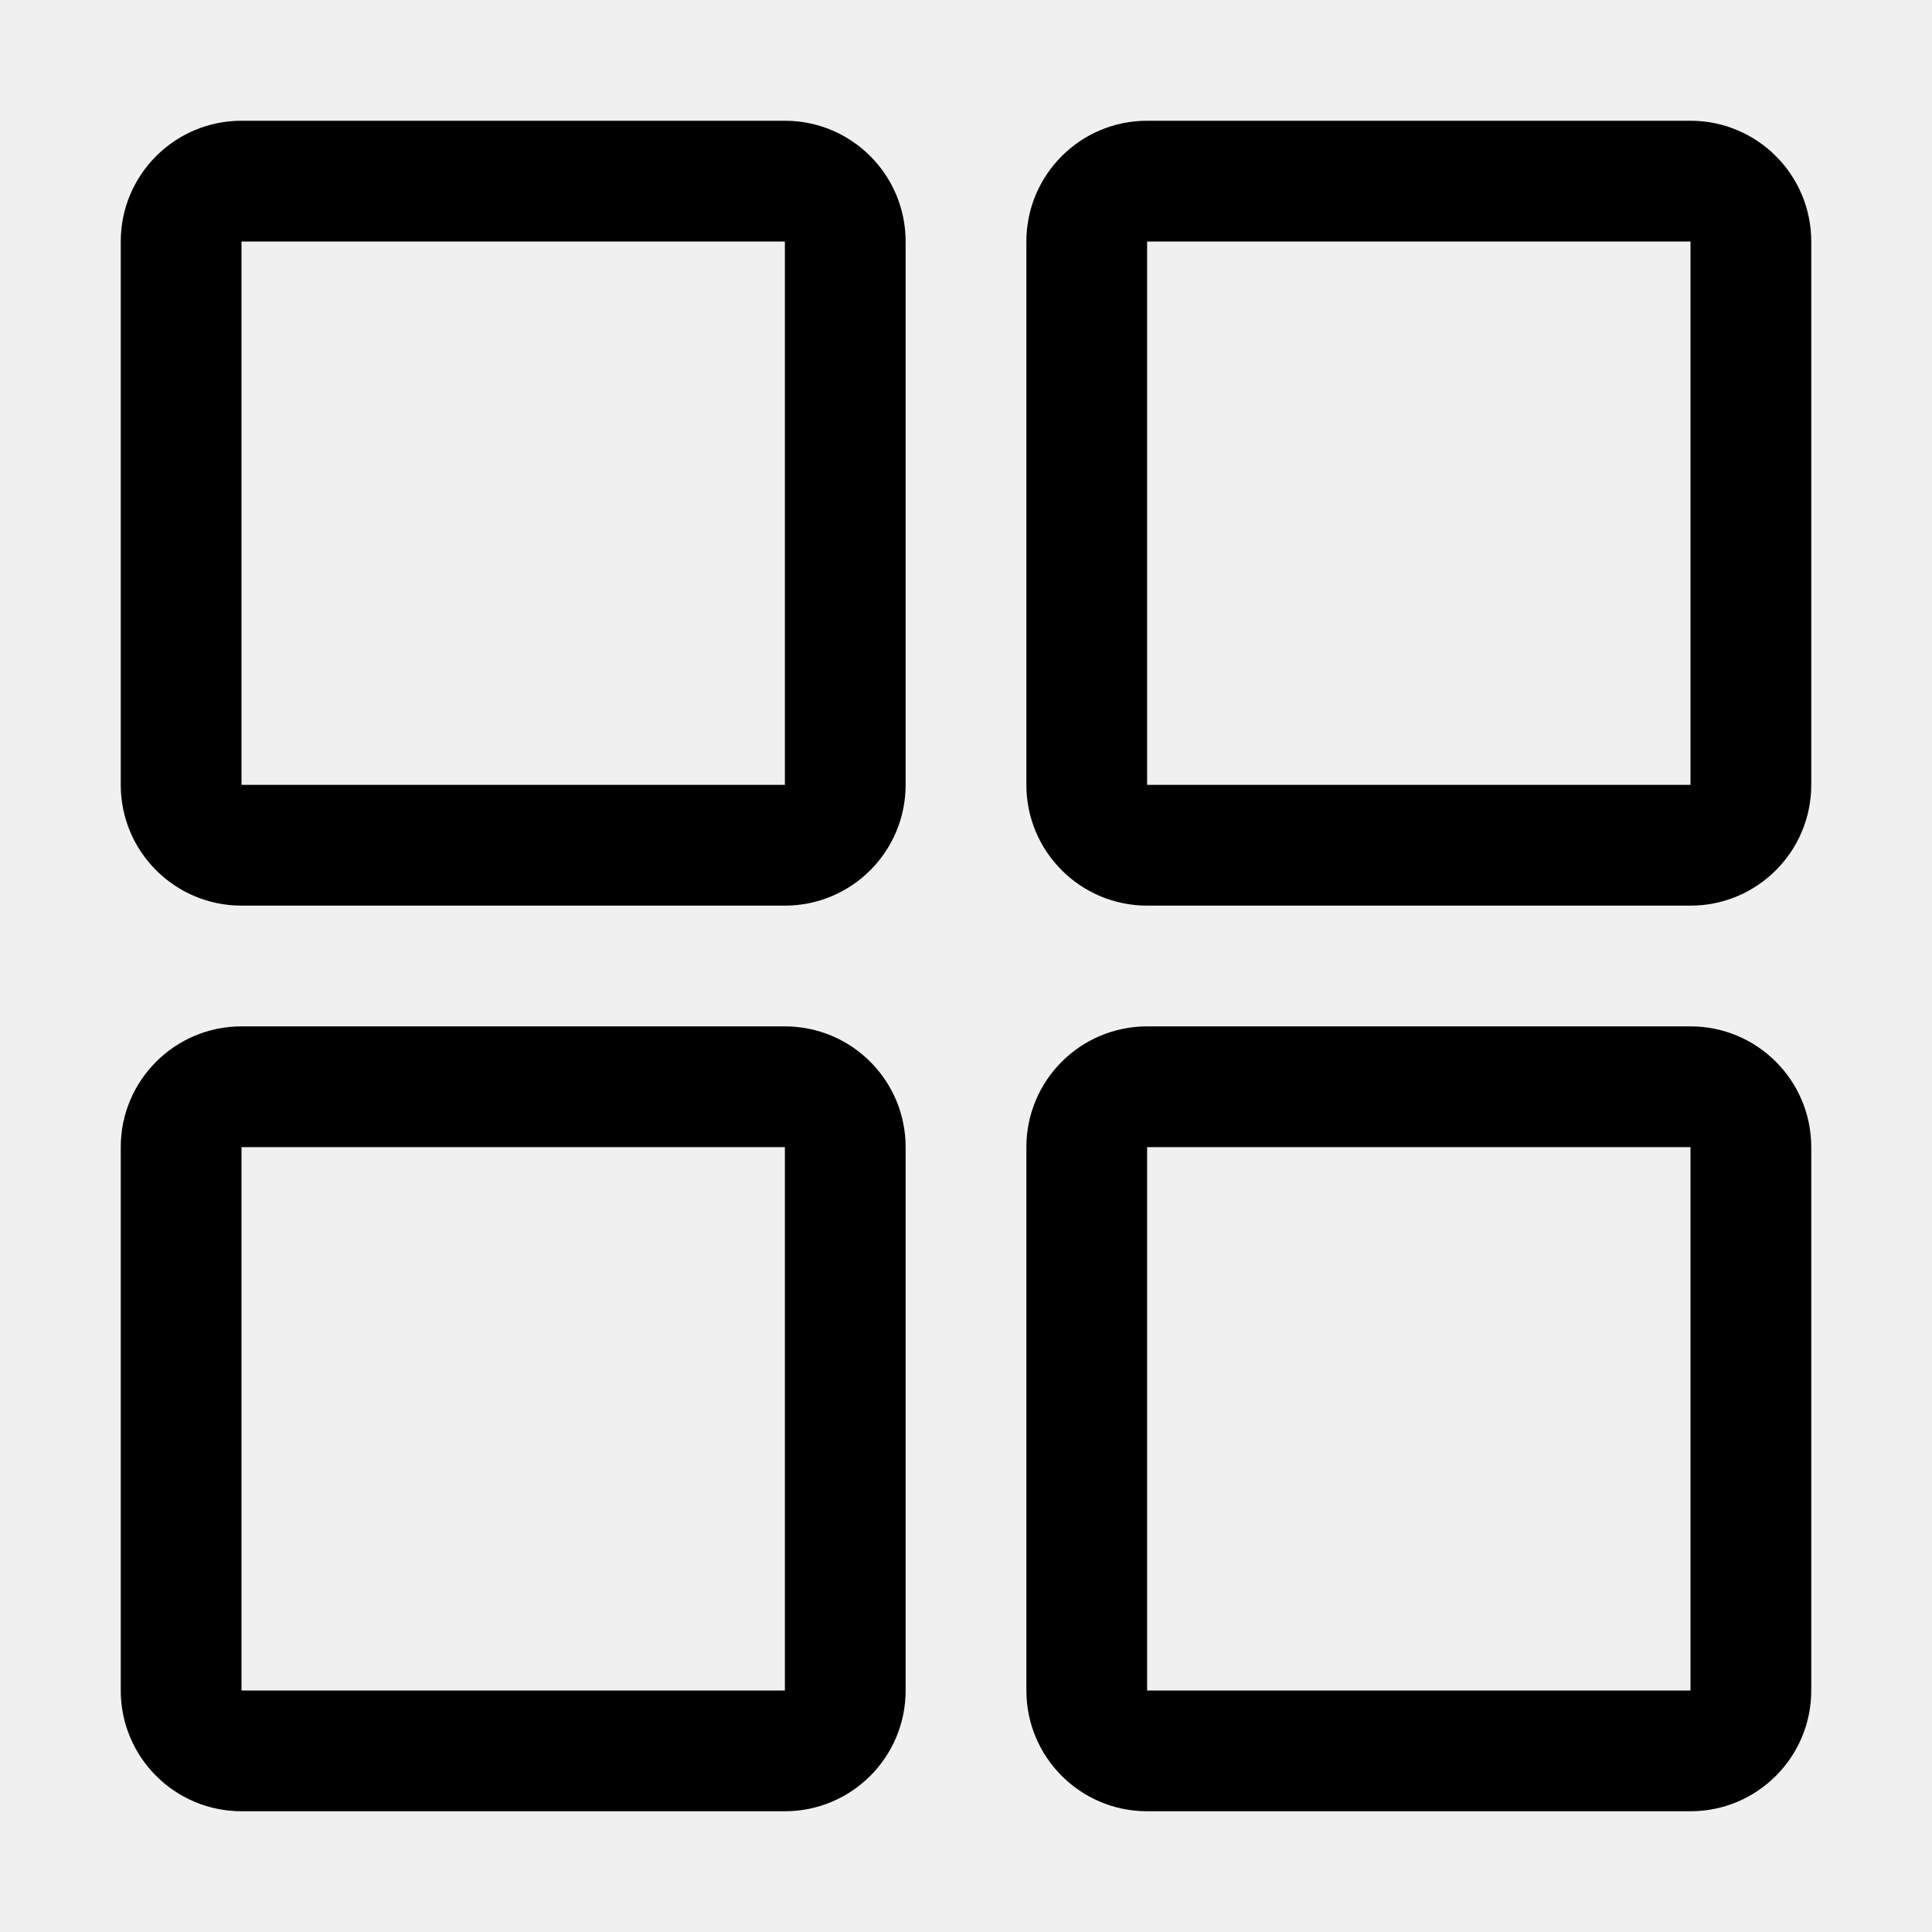
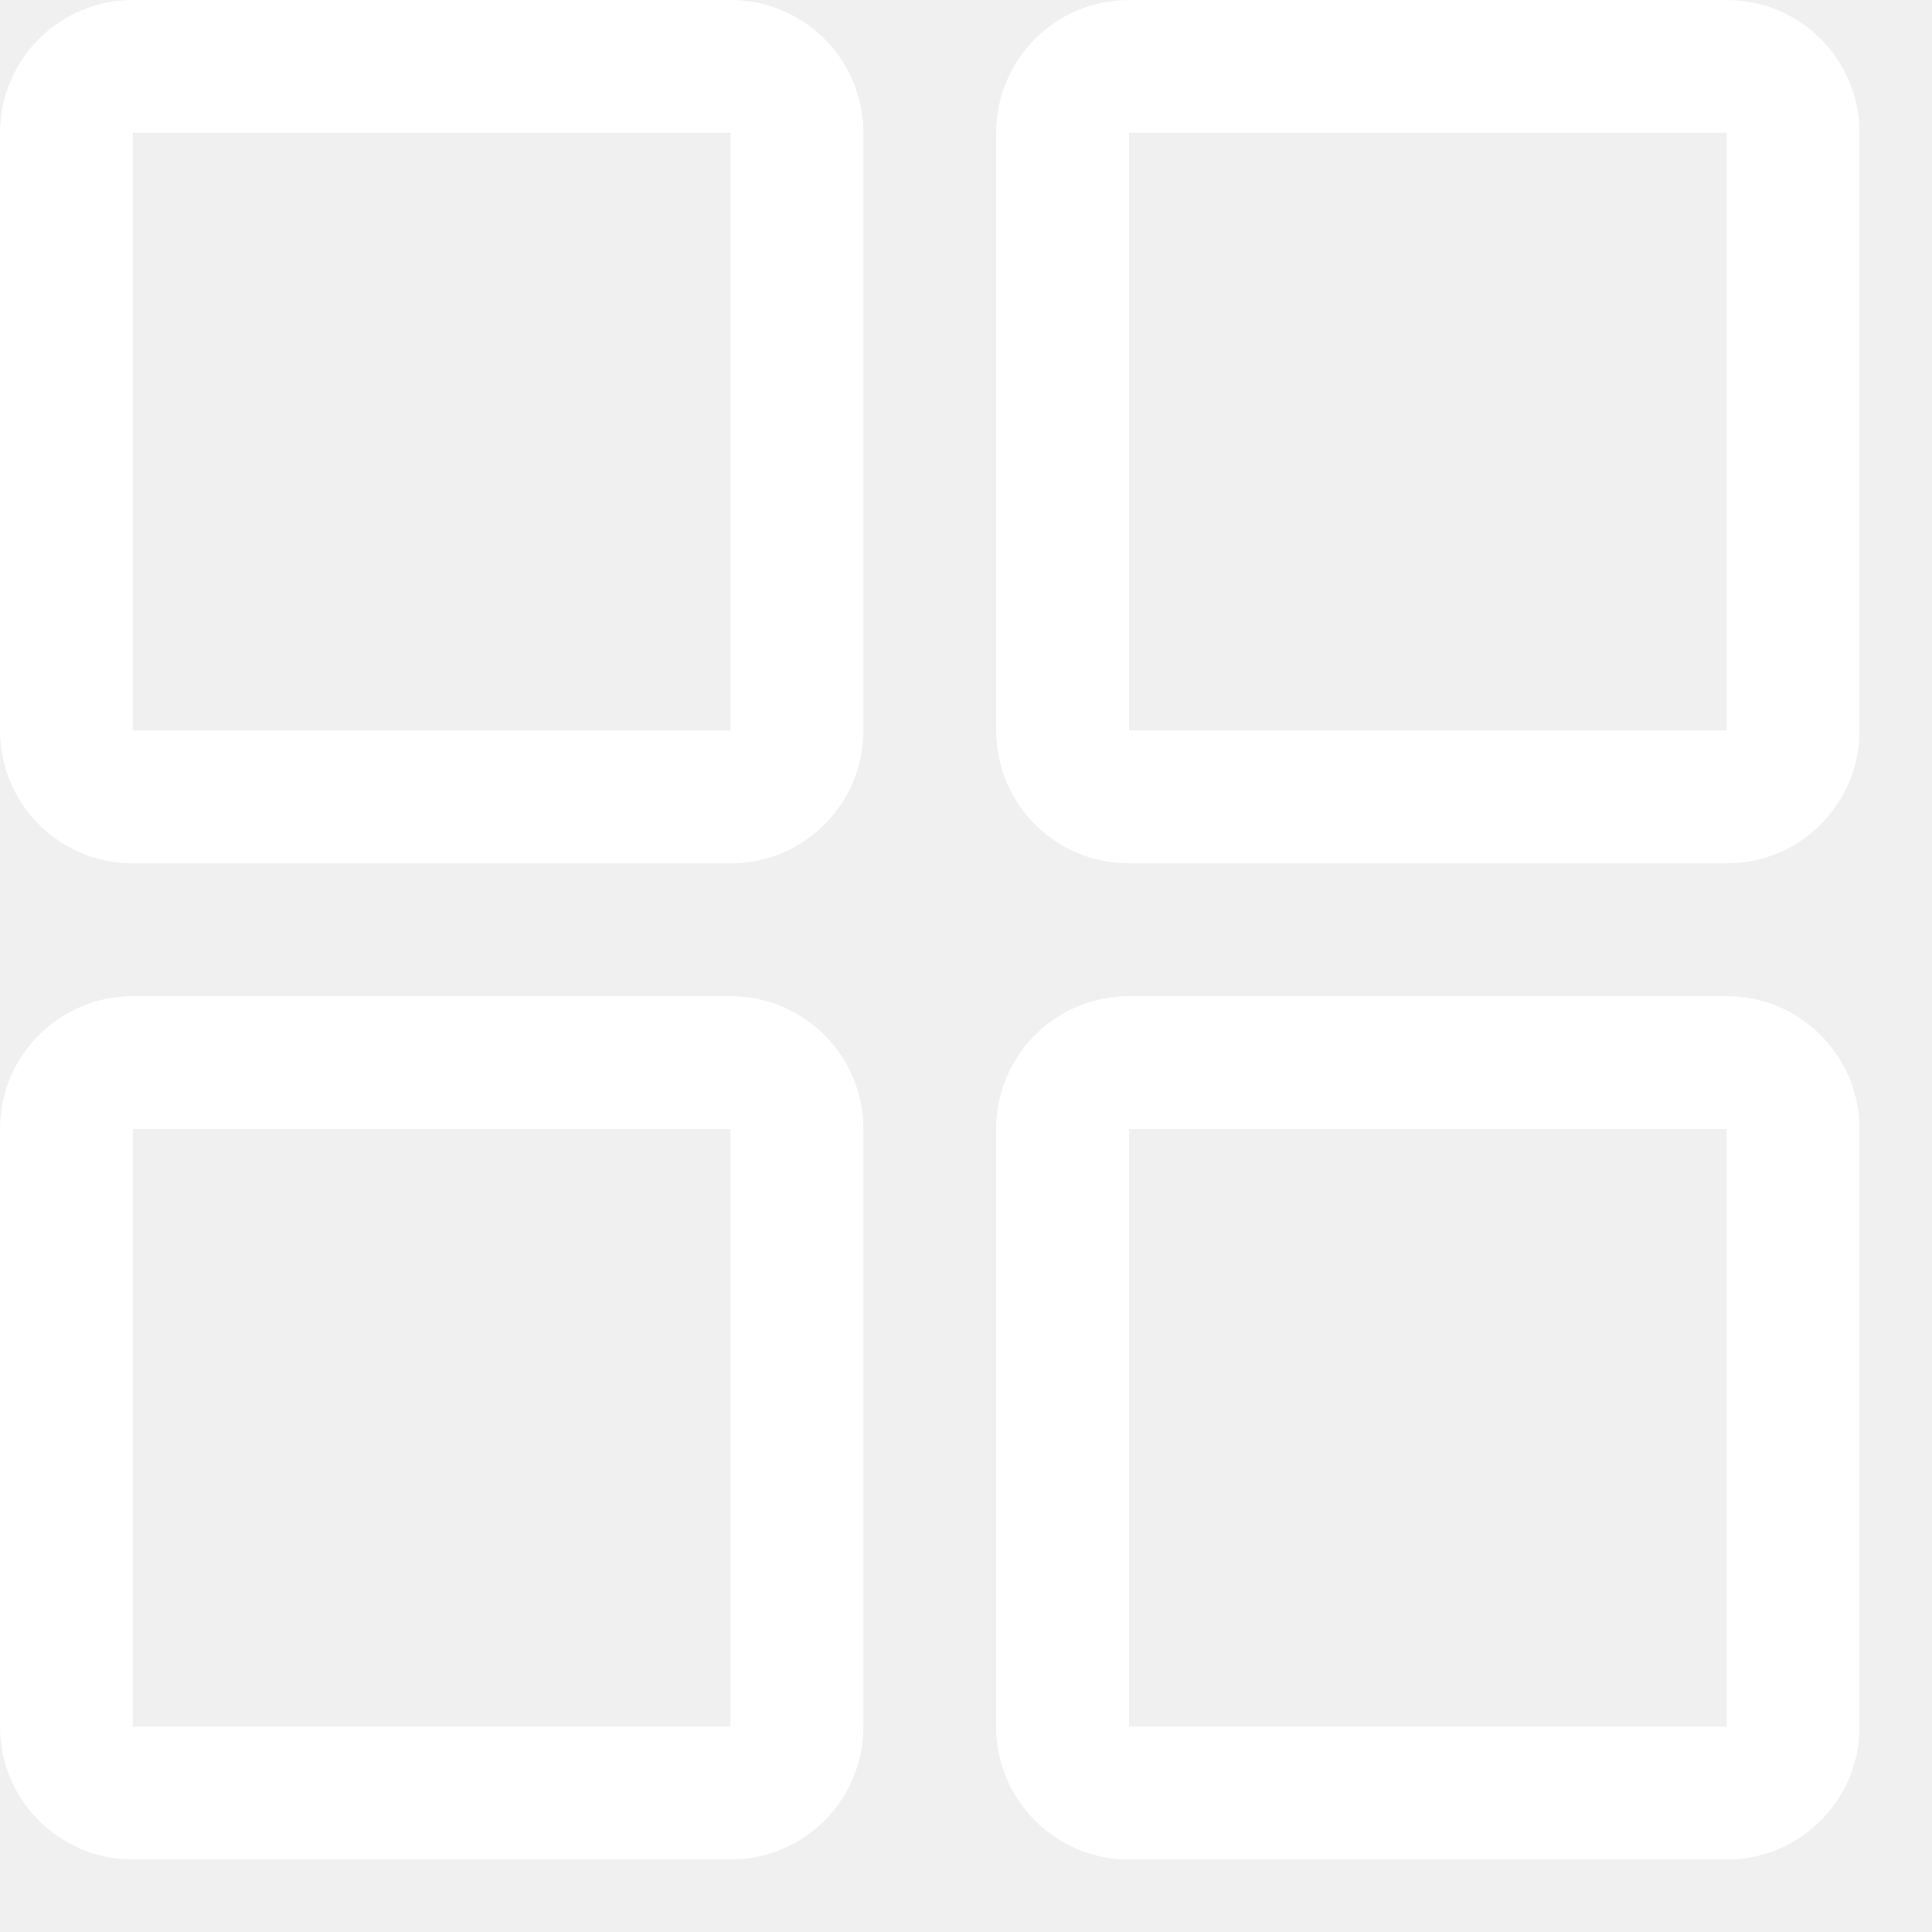
- <svg xmlns="http://www.w3.org/2000/svg" t="1592064841904" class="icon" viewBox="0 0 1024 1024" version="1.1" p-id="2708" width="200" height="200">
-   <defs>
-     <style type="text/css" />
-   </defs>
-   <path d="M415.997 64 128.003 64C92.655 64 64 92.655 64 128.003l0 287.994C64 451.345 92.655 480 128.003 480l287.994 0C451.345 480 480 451.345 480 415.997L480 128.003C480 92.655 451.345 64 415.997 64zM416 416 128 416 128 128l288 0L416 416z" p-id="2709" />
-   <path d="M415.997 544 128.003 544C92.655 544 64 572.655 64 608.003l0 287.994C64 931.345 92.655 960 128.003 960l287.994 0C451.345 960 480 931.345 480 895.997L480 608.003C480 572.655 451.345 544 415.997 544zM416 896 128 896 128 608l288 0L416 896z" p-id="2710" />
-   <path d="M895.997 64 608.003 64C572.654 64 544 92.655 544 128.003l0 287.994C544 451.345 572.655 480 608.003 480l287.994 0C931.346 480 960 451.345 960 415.997L960 128.003C960 92.655 931.345 64 895.997 64zM896 416 608 416 608 128l288 0L896 416z" p-id="2711" />
-   <path d="M895.997 544 608.003 544C572.654 544 544 572.655 544 608.003l0 287.994C544 931.345 572.655 960 608.003 960l287.994 0C931.346 960 960 931.345 960 895.997L960 608.003C960 572.655 931.345 544 895.997 544zM896 896 608 896 608 608l288 0L896 896z" p-id="2712" />
+ <svg xmlns="http://www.w3.org/2000/svg" width="20" height="20" viewBox="0 0 20 20" fill="none">
+   <path d="M7.562 0H1.375C0.616 0 0 0.616 0 1.375V7.562C0 8.322 0.616 8.938 1.375 8.938H7.562C8.322 8.938 8.938 8.322 8.938 7.562V1.375C8.938 0.616 8.322 0 7.562 0ZM7.562 7.562H1.375V1.375H7.562V7.562Z" fill="white" />
+   <path d="M7.562 10.312H1.375C0.616 10.312 0 10.928 0 11.688V17.875C0 18.634 0.616 19.25 1.375 19.25H7.562C8.322 19.25 8.938 18.634 8.938 17.875V11.688C8.938 10.928 8.322 10.312 7.562 10.312ZM7.562 17.875H1.375V11.688H7.562V17.875Z" fill="white" />
+   <path d="M17.875 0H11.688C10.928 0 10.312 0.616 10.312 1.375V7.562C10.312 8.322 10.928 8.938 11.688 8.938H17.875C18.634 8.938 19.25 8.322 19.25 7.562V1.375C19.25 0.616 18.634 0 17.875 0ZM17.875 7.562H11.688V1.375H17.875V7.562Z" fill="white" />
+   <path d="M17.875 10.312H11.688C10.928 10.312 10.312 10.928 10.312 11.688V17.875C10.312 18.634 10.928 19.25 11.688 19.25H17.875C18.634 19.25 19.25 18.634 19.25 17.875V11.688C19.25 10.928 18.634 10.312 17.875 10.312ZM17.875 17.875H11.688V11.688H17.875V17.875Z" fill="white" />
</svg>
